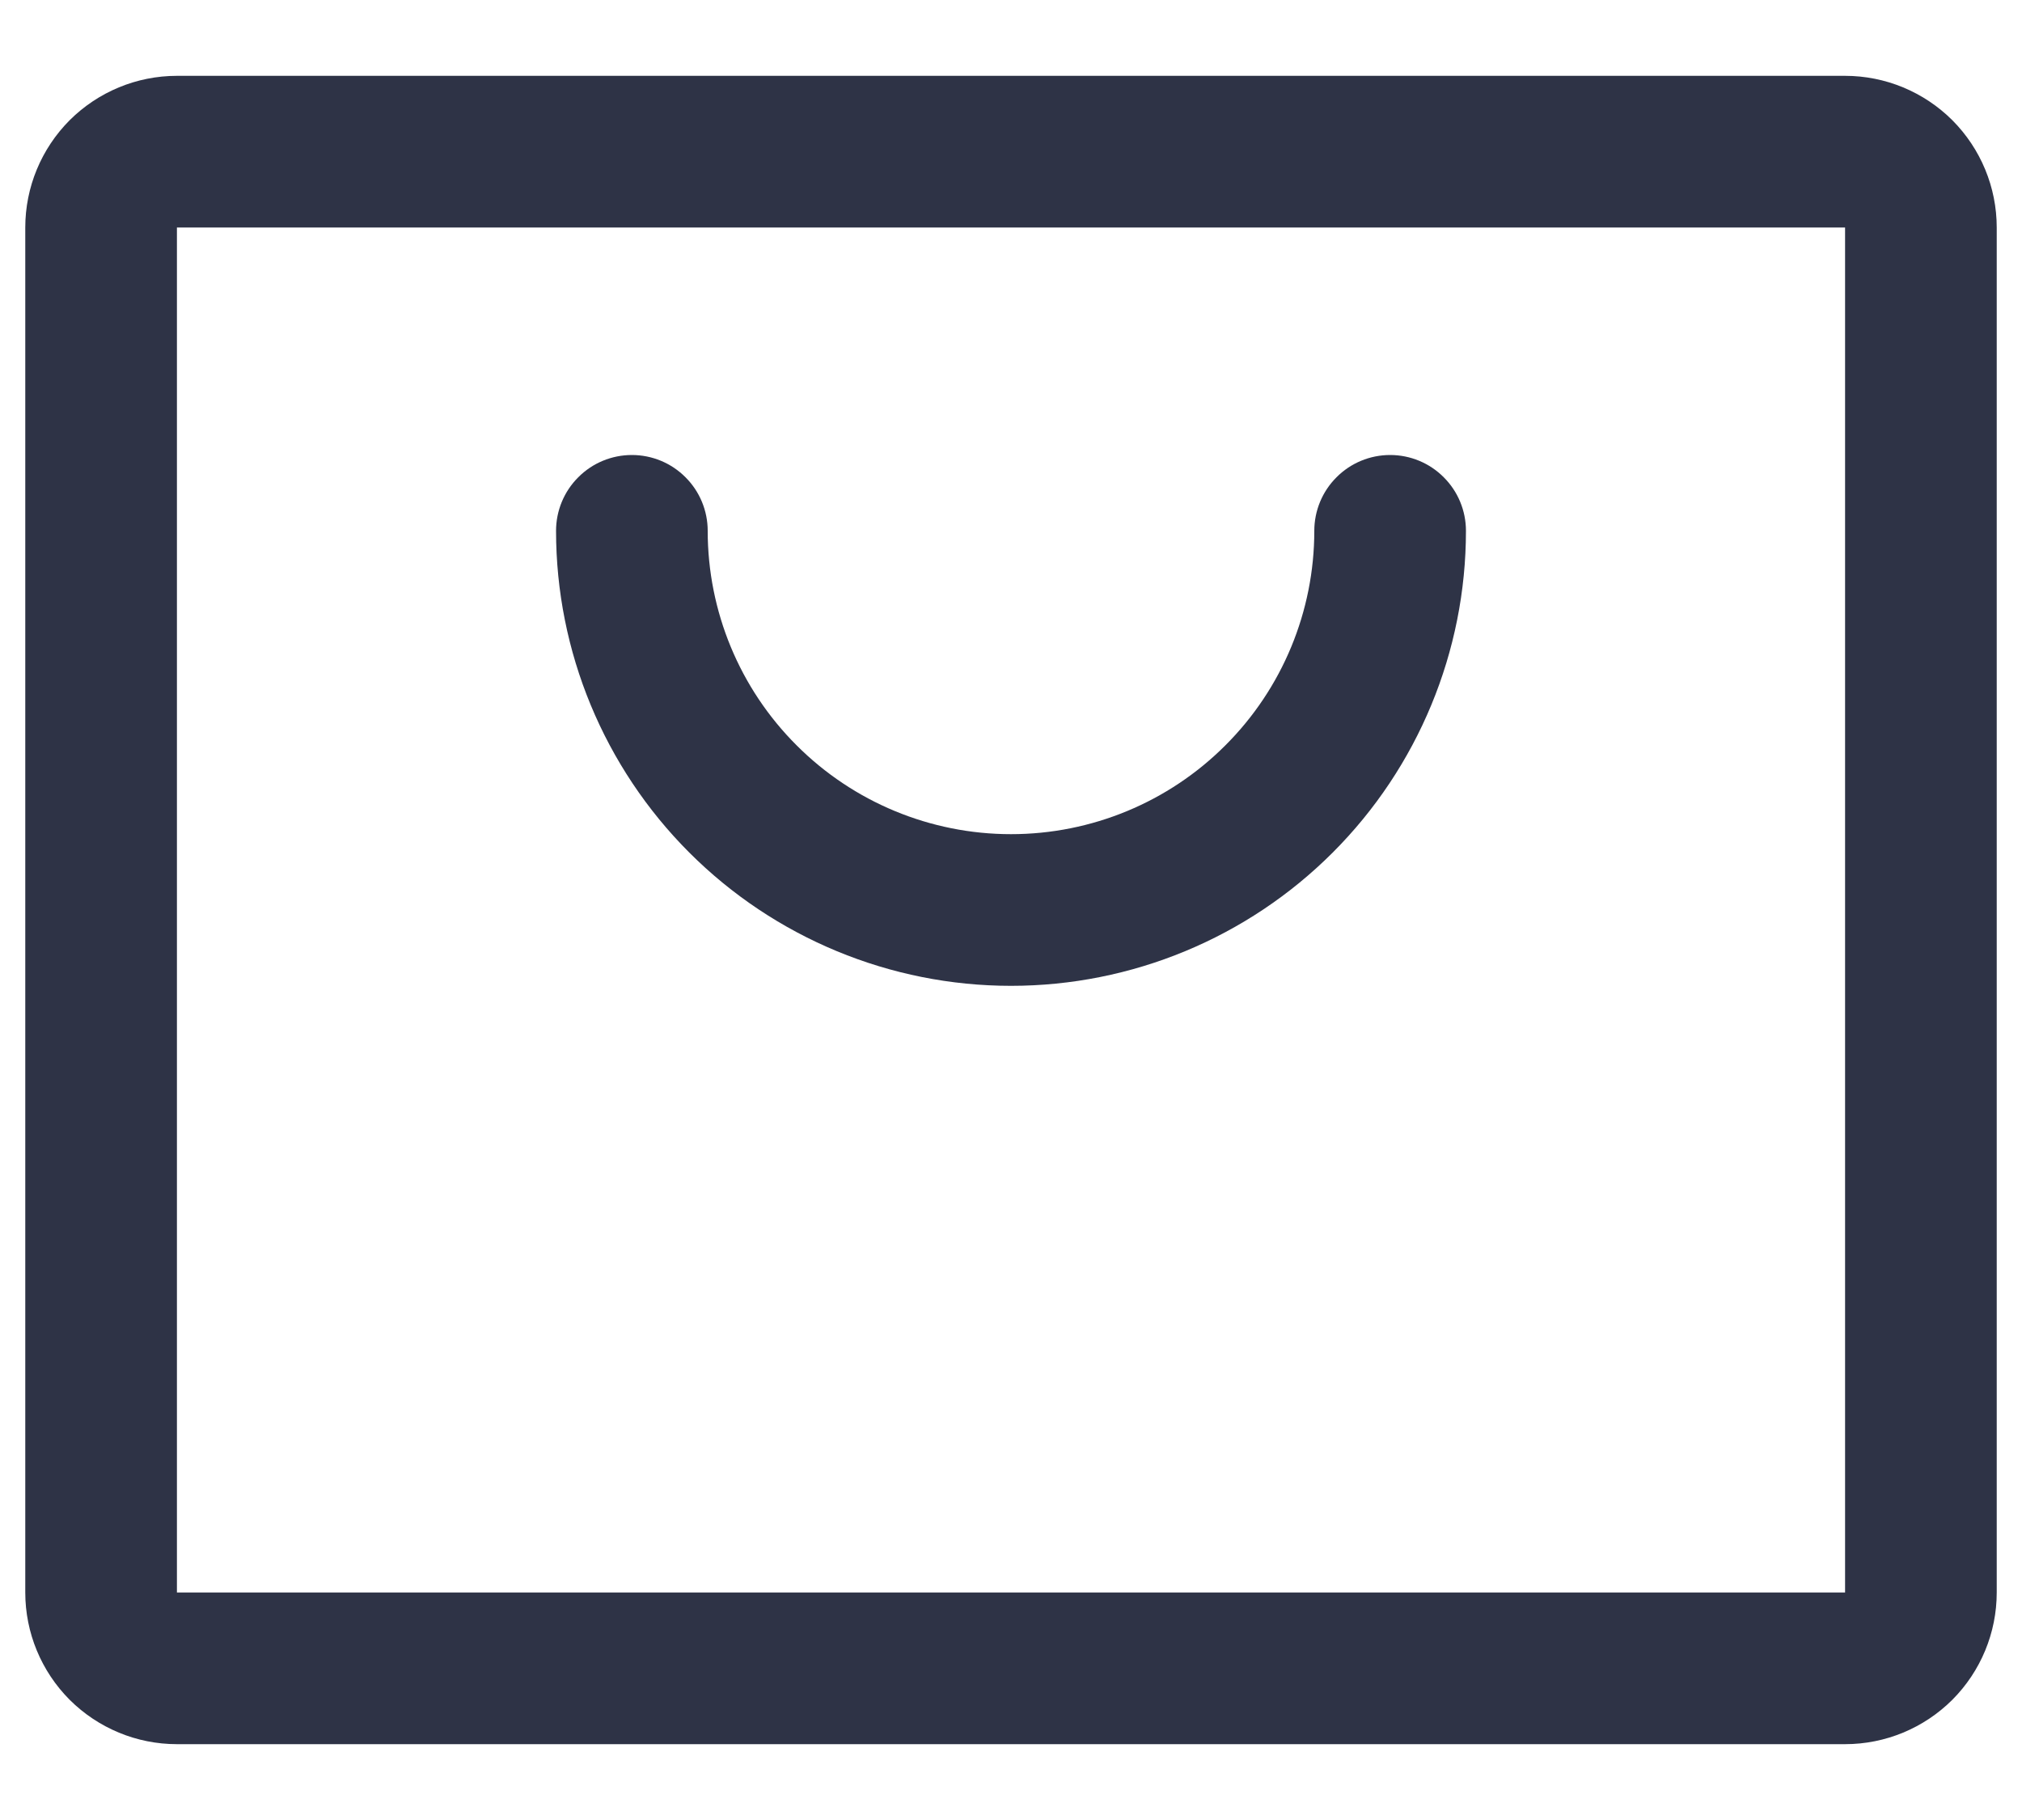
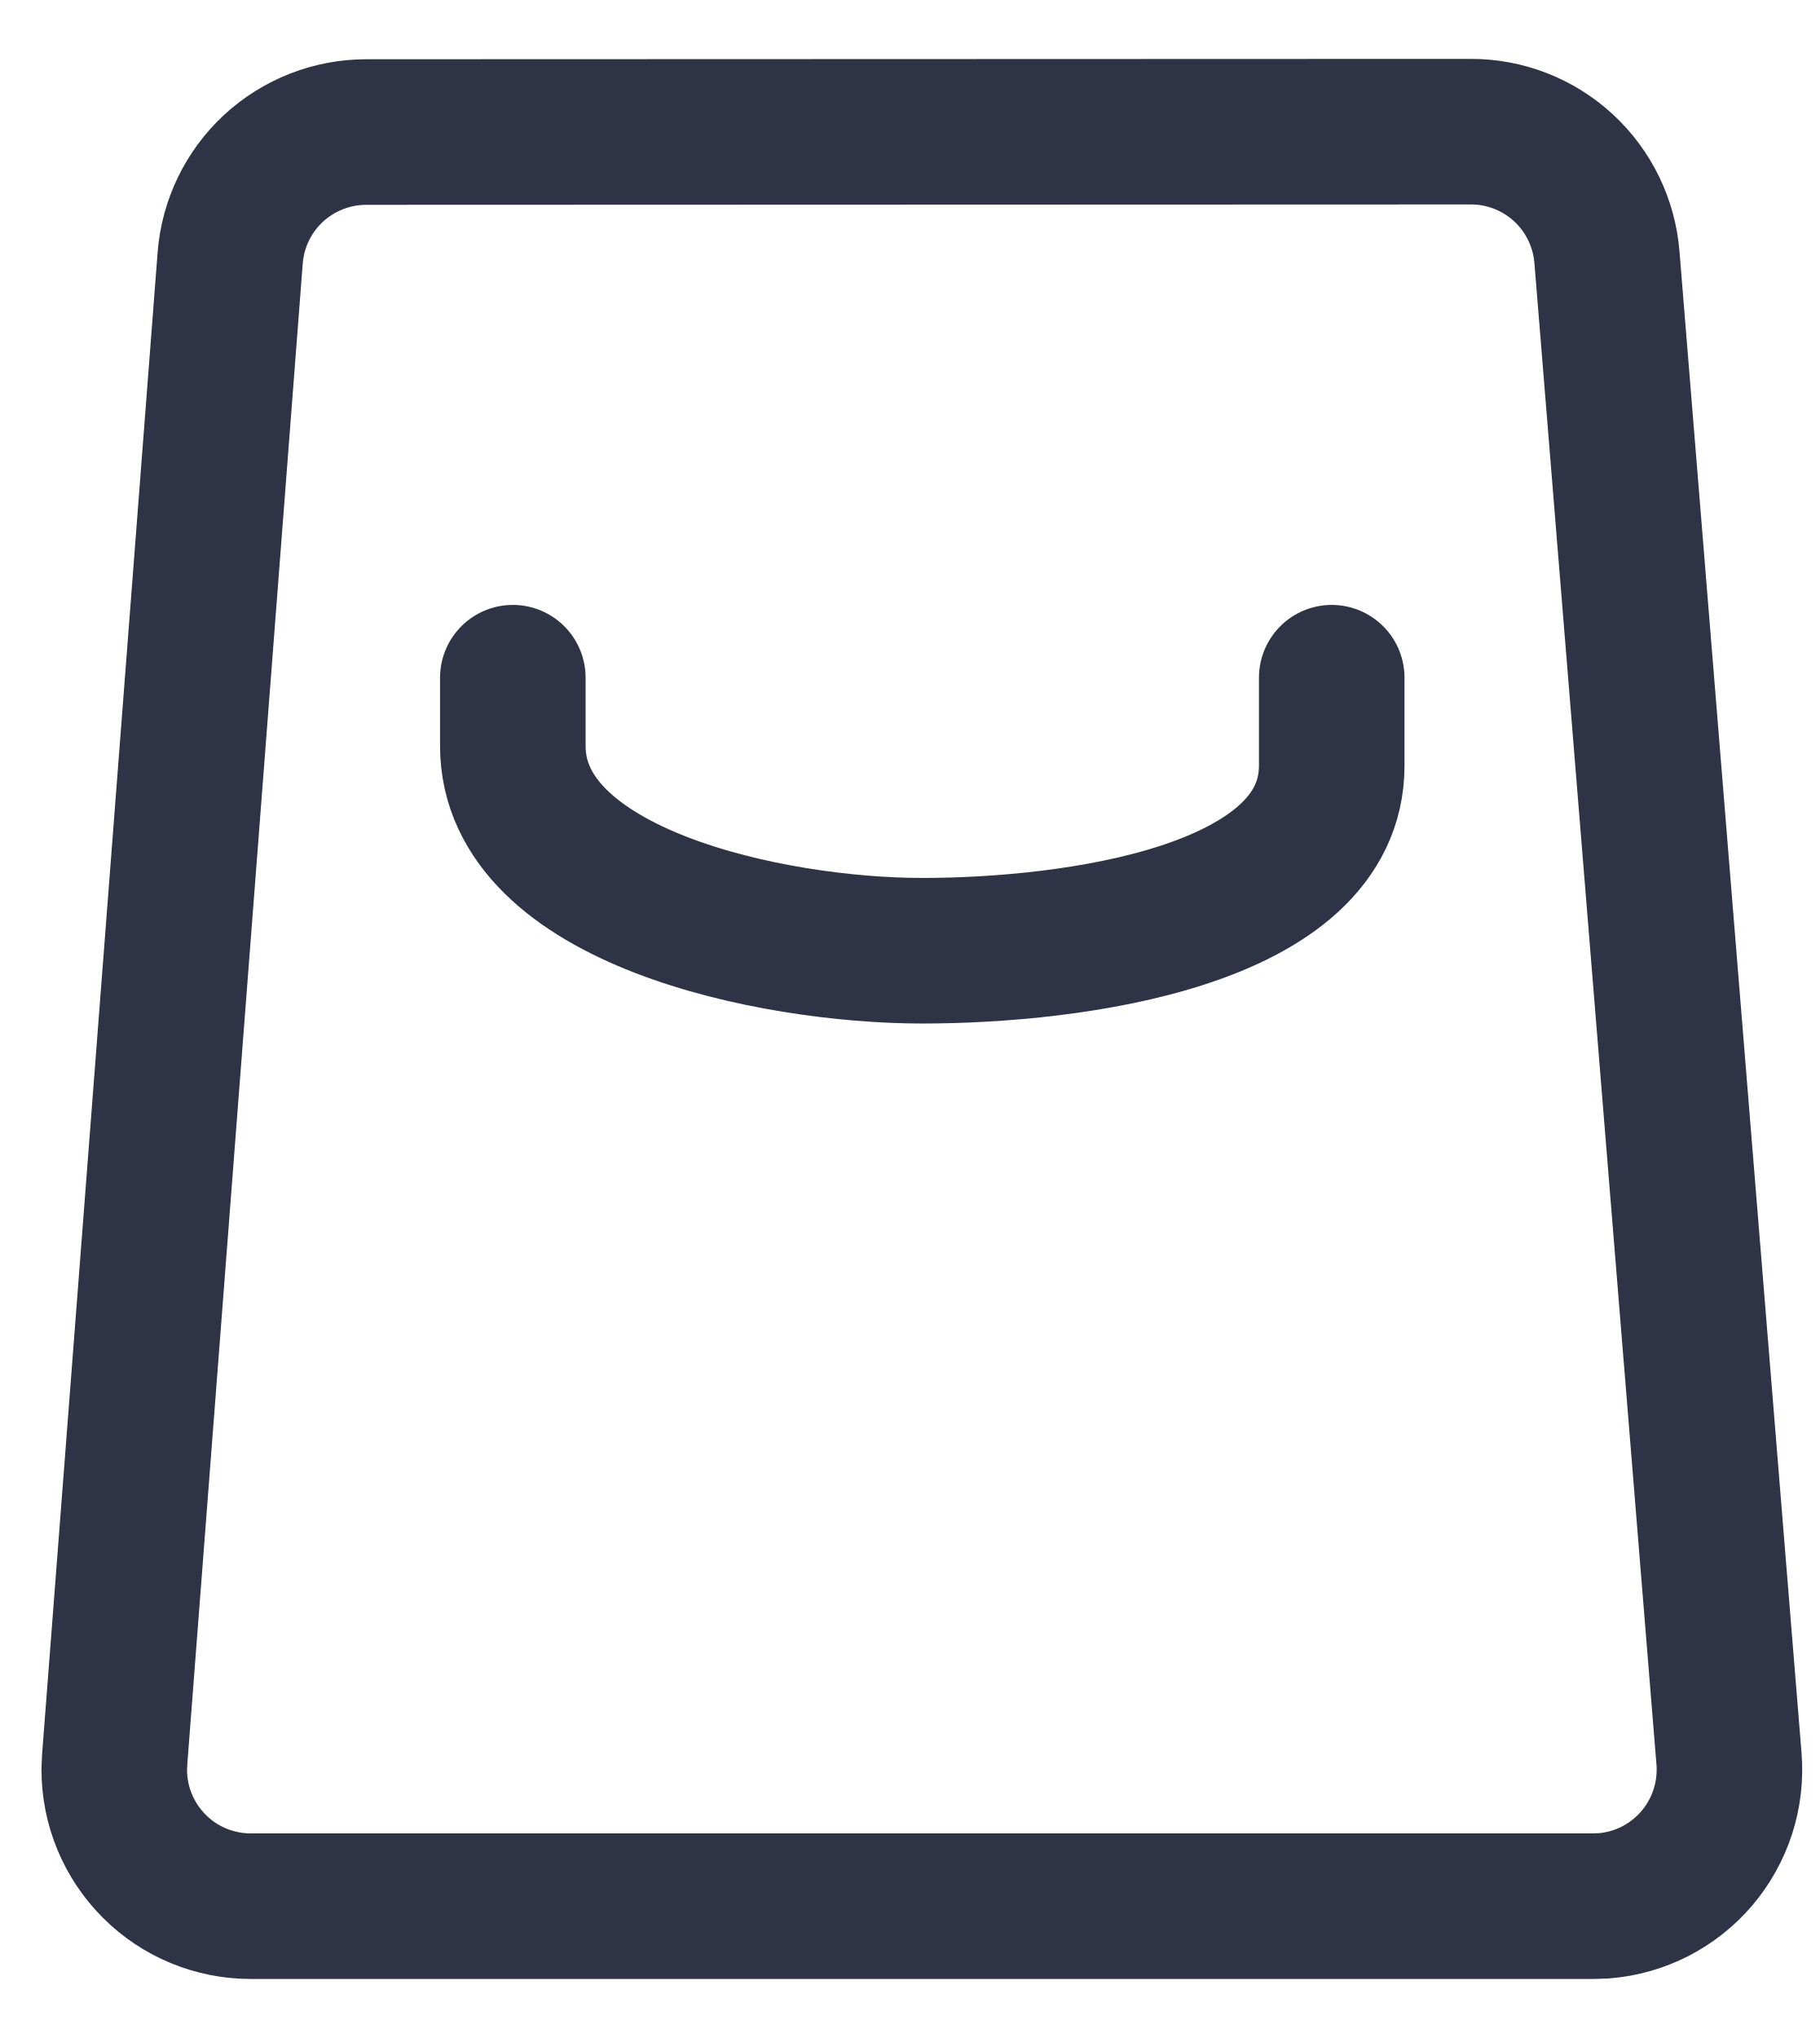
- <svg xmlns="http://www.w3.org/2000/svg" width="20" height="18" viewBox="0 0 20 18" fill="none">
-   <path d="M18.25 0.75H1.75C1.352 0.75 0.971 0.908 0.689 1.189C0.408 1.471 0.25 1.852 0.25 2.25V15.75C0.25 16.148 0.408 16.529 0.689 16.811C0.971 17.092 1.352 17.25 1.75 17.25H18.25C18.648 17.25 19.029 17.092 19.311 16.811C19.592 16.529 19.75 16.148 19.75 15.75V2.25C19.75 1.852 19.592 1.471 19.311 1.189C19.029 0.908 18.648 0.75 18.25 0.75ZM18.25 15.75H1.75V2.25H18.25V15.75ZM14.5 5.25C14.5 6.443 14.026 7.588 13.182 8.432C12.338 9.276 11.194 9.75 10 9.75C8.807 9.75 7.662 9.276 6.818 8.432C5.974 7.588 5.5 6.443 5.5 5.25C5.5 5.051 5.579 4.86 5.72 4.72C5.86 4.579 6.051 4.5 6.25 4.5C6.449 4.5 6.64 4.579 6.78 4.72C6.921 4.86 7 5.051 7 5.25C7 6.046 7.316 6.809 7.879 7.371C8.441 7.934 9.204 8.25 10 8.25C10.796 8.25 11.559 7.934 12.121 7.371C12.684 6.809 13 6.046 13 5.25C13 5.051 13.079 4.86 13.22 4.72C13.36 4.579 13.551 4.5 13.75 4.5C13.949 4.5 14.14 4.579 14.28 4.72C14.421 4.86 14.5 5.051 14.5 5.25Z" fill="#2E3346" />
+ <svg xmlns="http://www.w3.org/2000/svg" width="25" height="28" viewBox="0 0 25 28" fill="none">
+   <path fill-rule="evenodd" clip-rule="evenodd" d="M5.032 1.814L20.212 1.809C20.684 1.808 21.138 1.986 21.485 2.306C21.831 2.626 22.044 3.064 22.082 3.534L23.759 24.162C23.779 24.408 23.75 24.655 23.675 24.889C23.599 25.124 23.478 25.341 23.319 25.529C23.159 25.717 22.964 25.871 22.745 25.984C22.526 26.096 22.287 26.164 22.041 26.184L21.891 26.189H3.446C2.948 26.189 2.471 25.992 2.12 25.64C1.768 25.288 1.57 24.811 1.57 24.314L1.576 24.17L3.163 3.545C3.199 3.074 3.412 2.634 3.758 2.313C4.105 1.993 4.56 1.814 5.032 1.814Z" stroke="#2E3346" stroke-width="2" stroke-linecap="round" stroke-linejoin="round" />
+   <path d="M18.3 9.311V10.52C18.3 12.593 14.746 13.062 12.673 13.062C10.601 13.062 7.047 12.321 7.047 10.248V9.311" stroke="#2E3346" stroke-width="2" stroke-linecap="round" stroke-linejoin="round" />
</svg>
